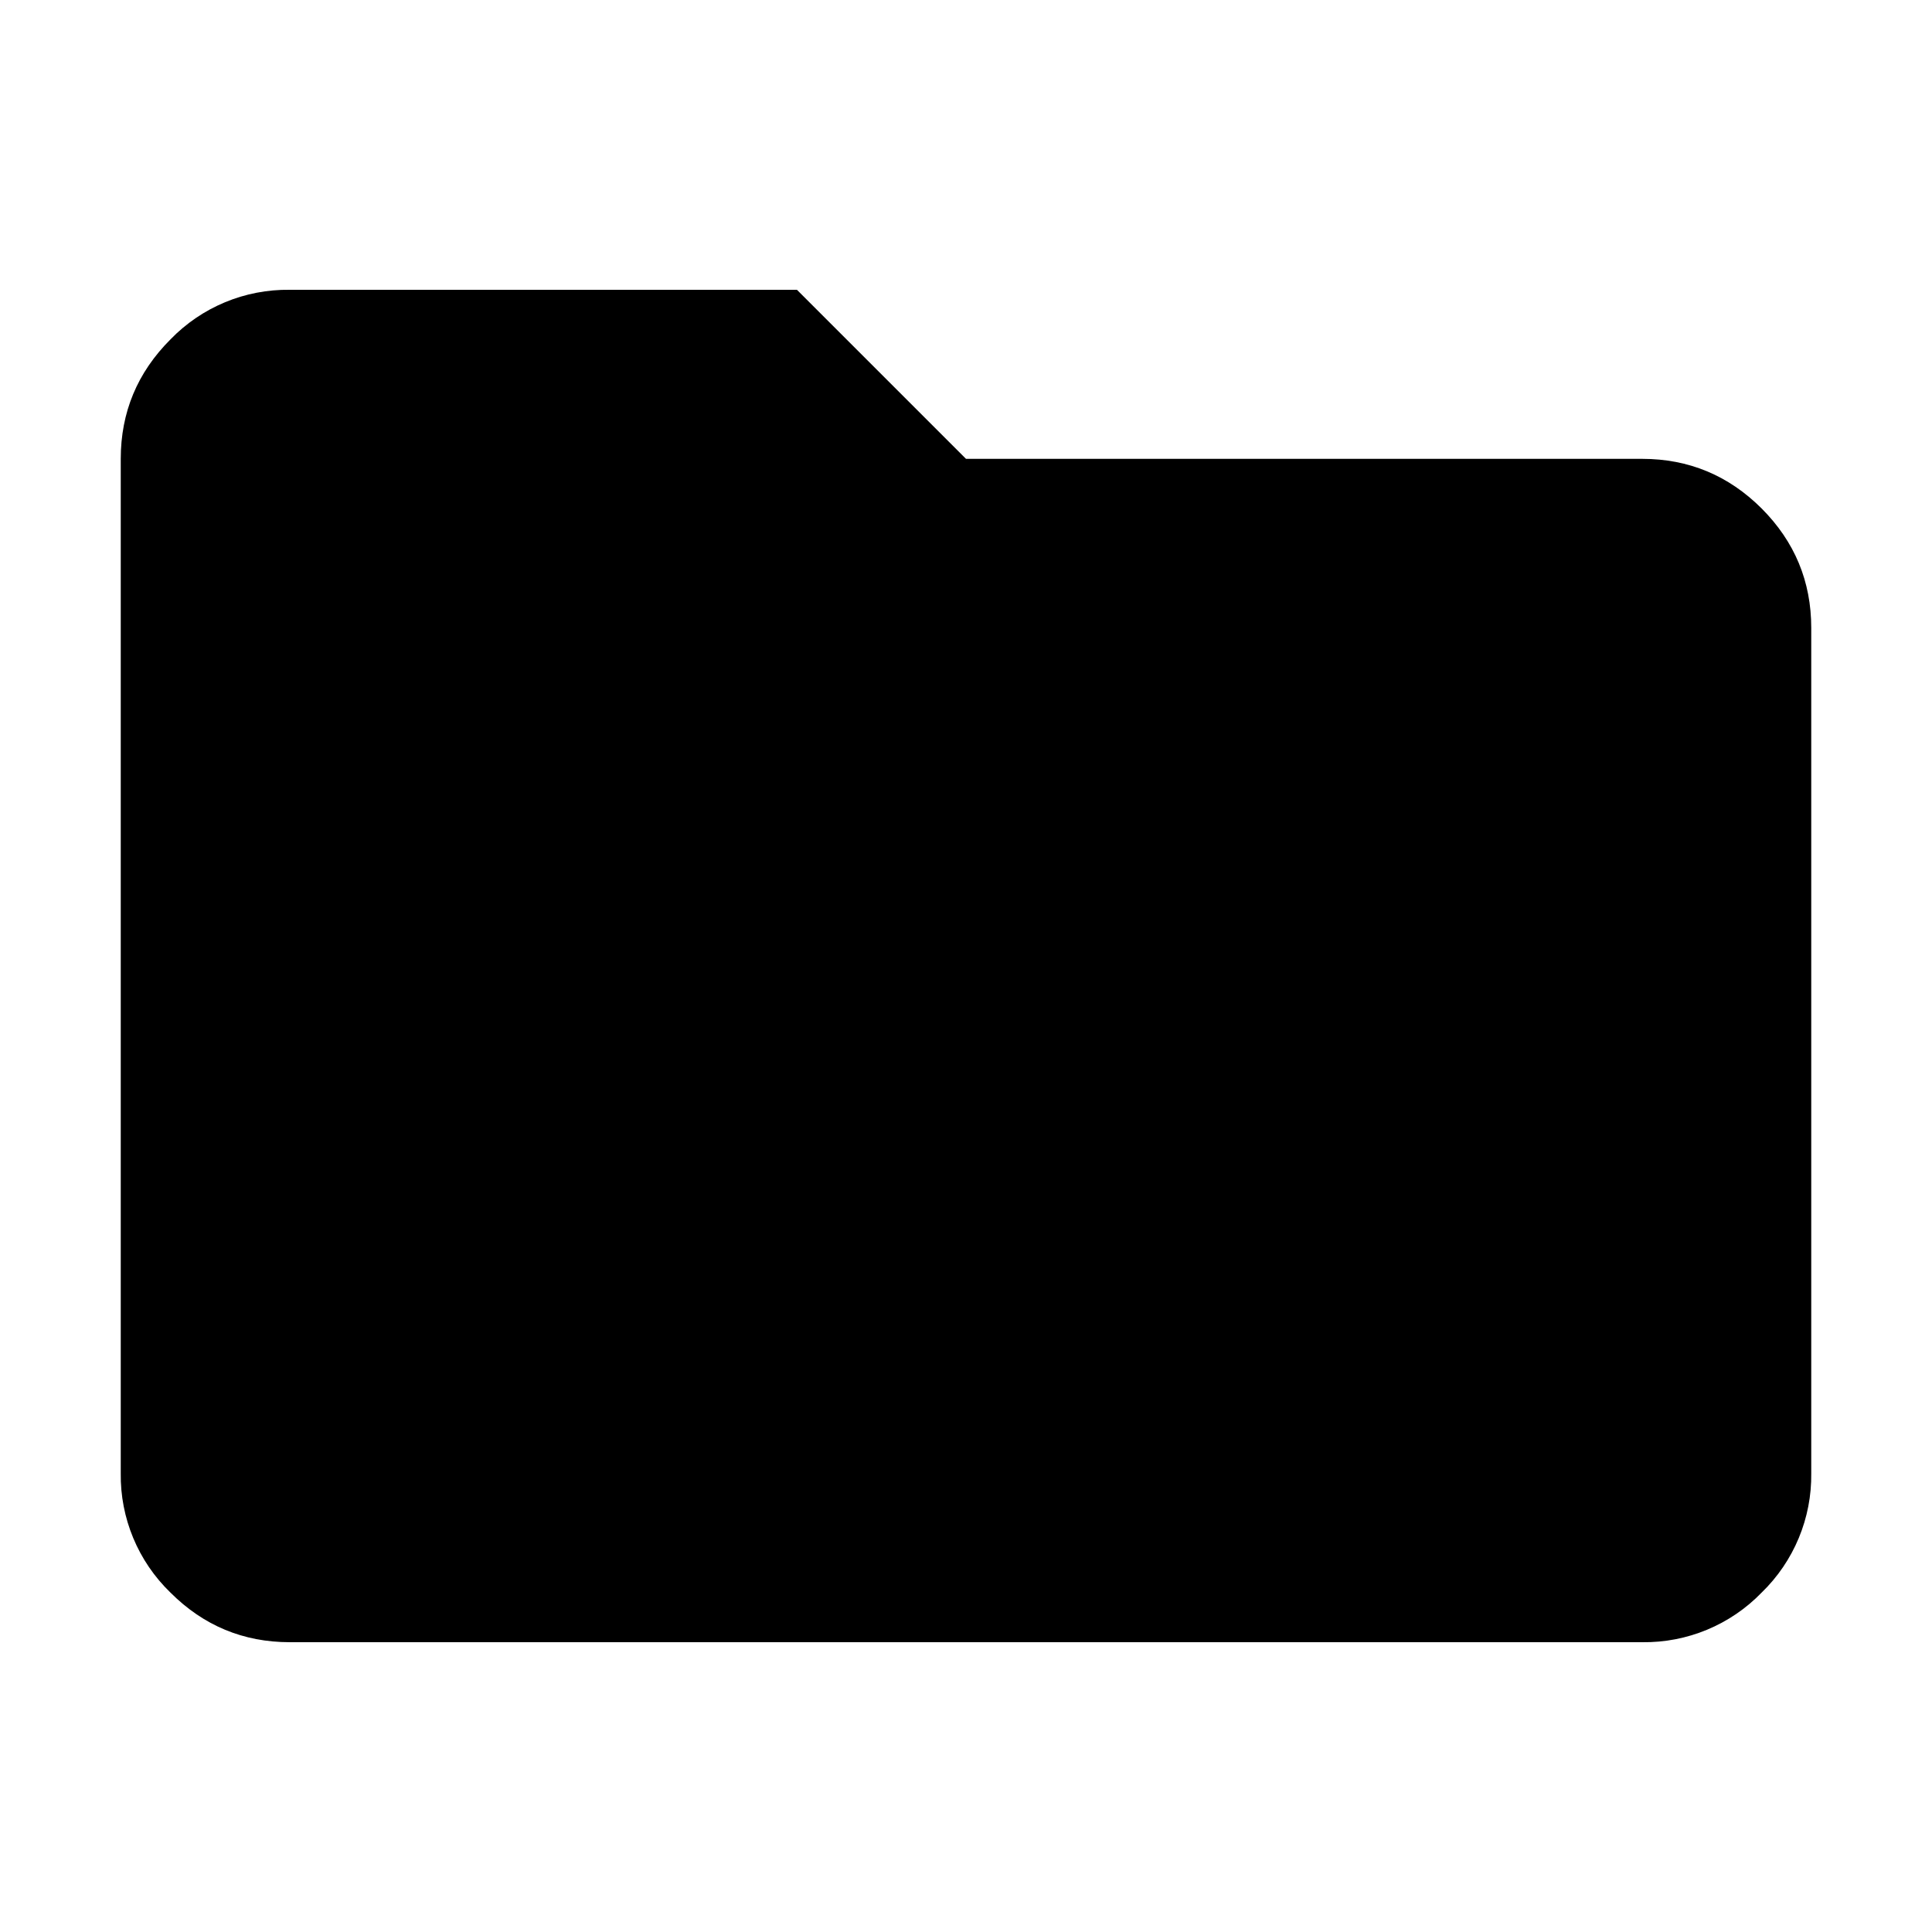
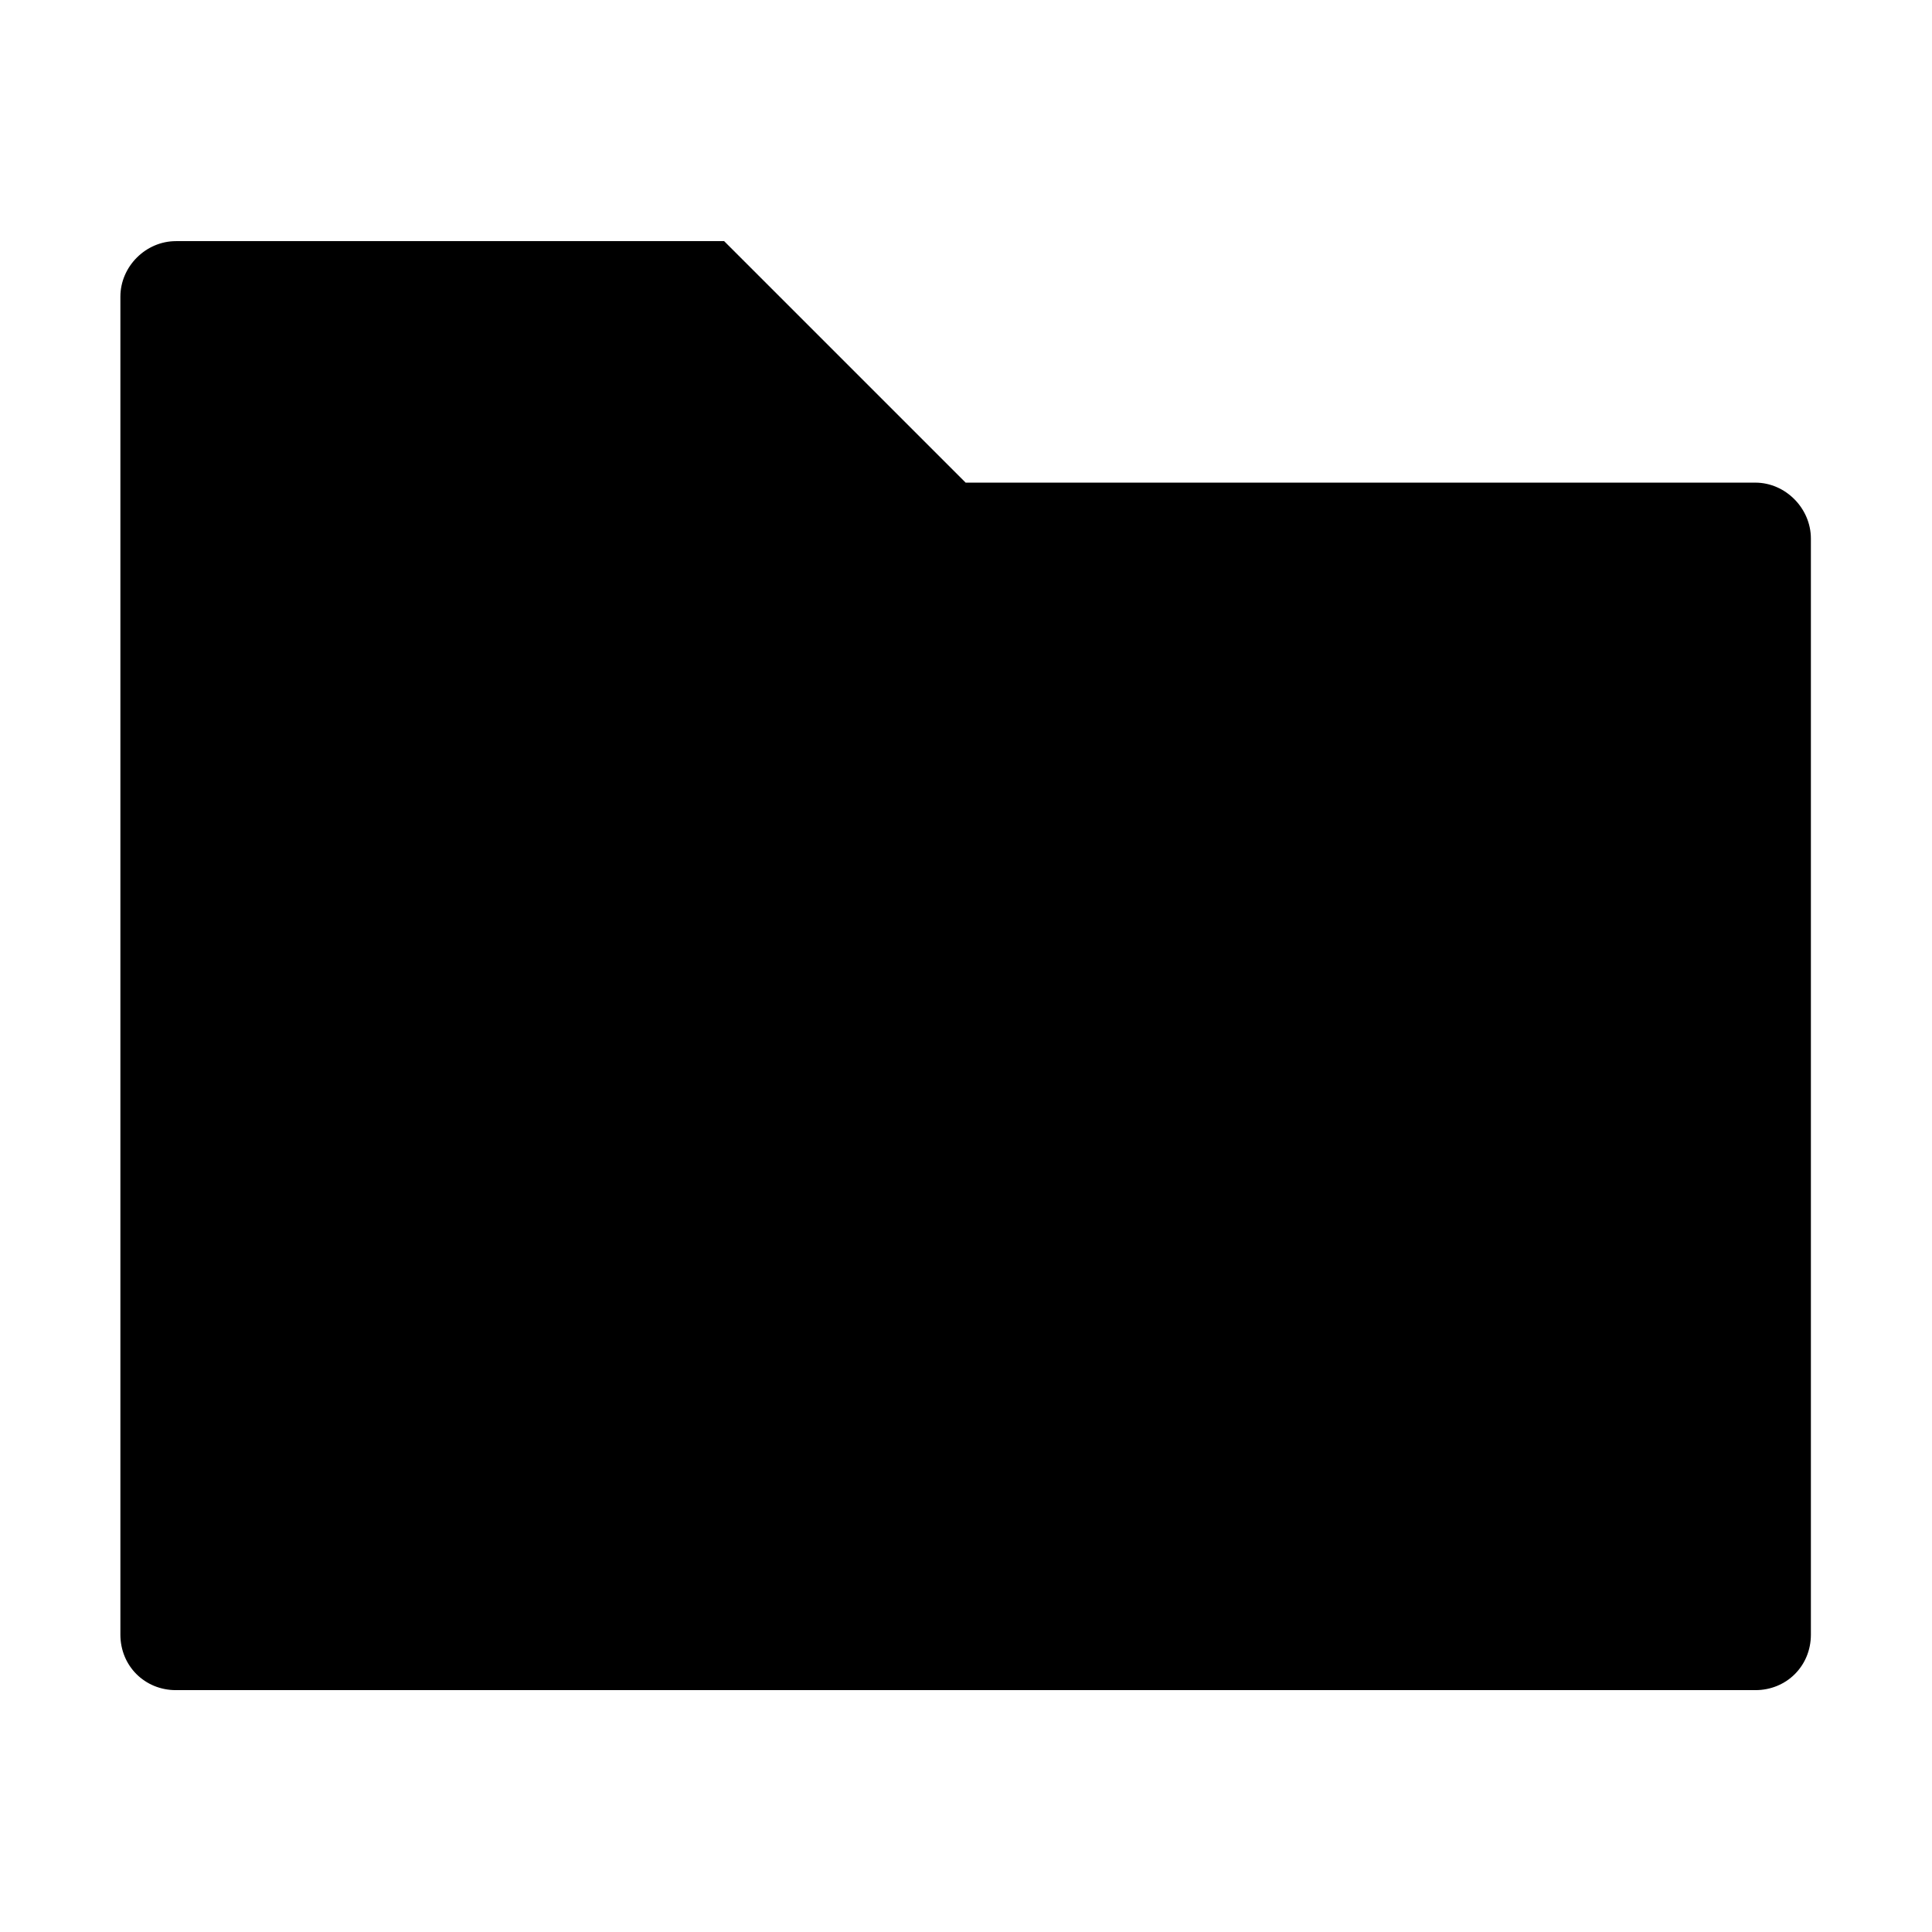
- <svg xmlns="http://www.w3.org/2000/svg" viewBox="0 0 16 16" height="16" width="16" xml:space="preserve" style="fill-rule:evenodd;clip-rule:evenodd;stroke-linejoin:round;stroke-miterlimit:2">
-   <path d="M4 20c-.55 0-1.021-.196-1.412-.587A1.927 1.927 0 0 1 2 18V6c0-.55.196-1.021.588-1.413A1.926 1.926 0 0 1 4 4h6l2 2h8c.55 0 1.021.196 1.413.587.391.392.587.863.587 1.413v10a1.93 1.93 0 0 1-.587 1.413A1.93 1.93 0 0 1 20 20H4Z" style="fill-rule:nonzero" transform="matrix(.7 0 0 .7 -.4 -.4)" />
+ <svg xmlns="http://www.w3.org/2000/svg" height="16" width="16" version="1">
+   <path d="M1.457 1.997c-.25 0-.46.21-.46.46v11.08c0 .26.202.46.46.46h13.08c.258 0 .46-.2.46-.46V4.46c0-.25-.21-.463-.46-.463h-6.54l-2-2z" />
</svg>
